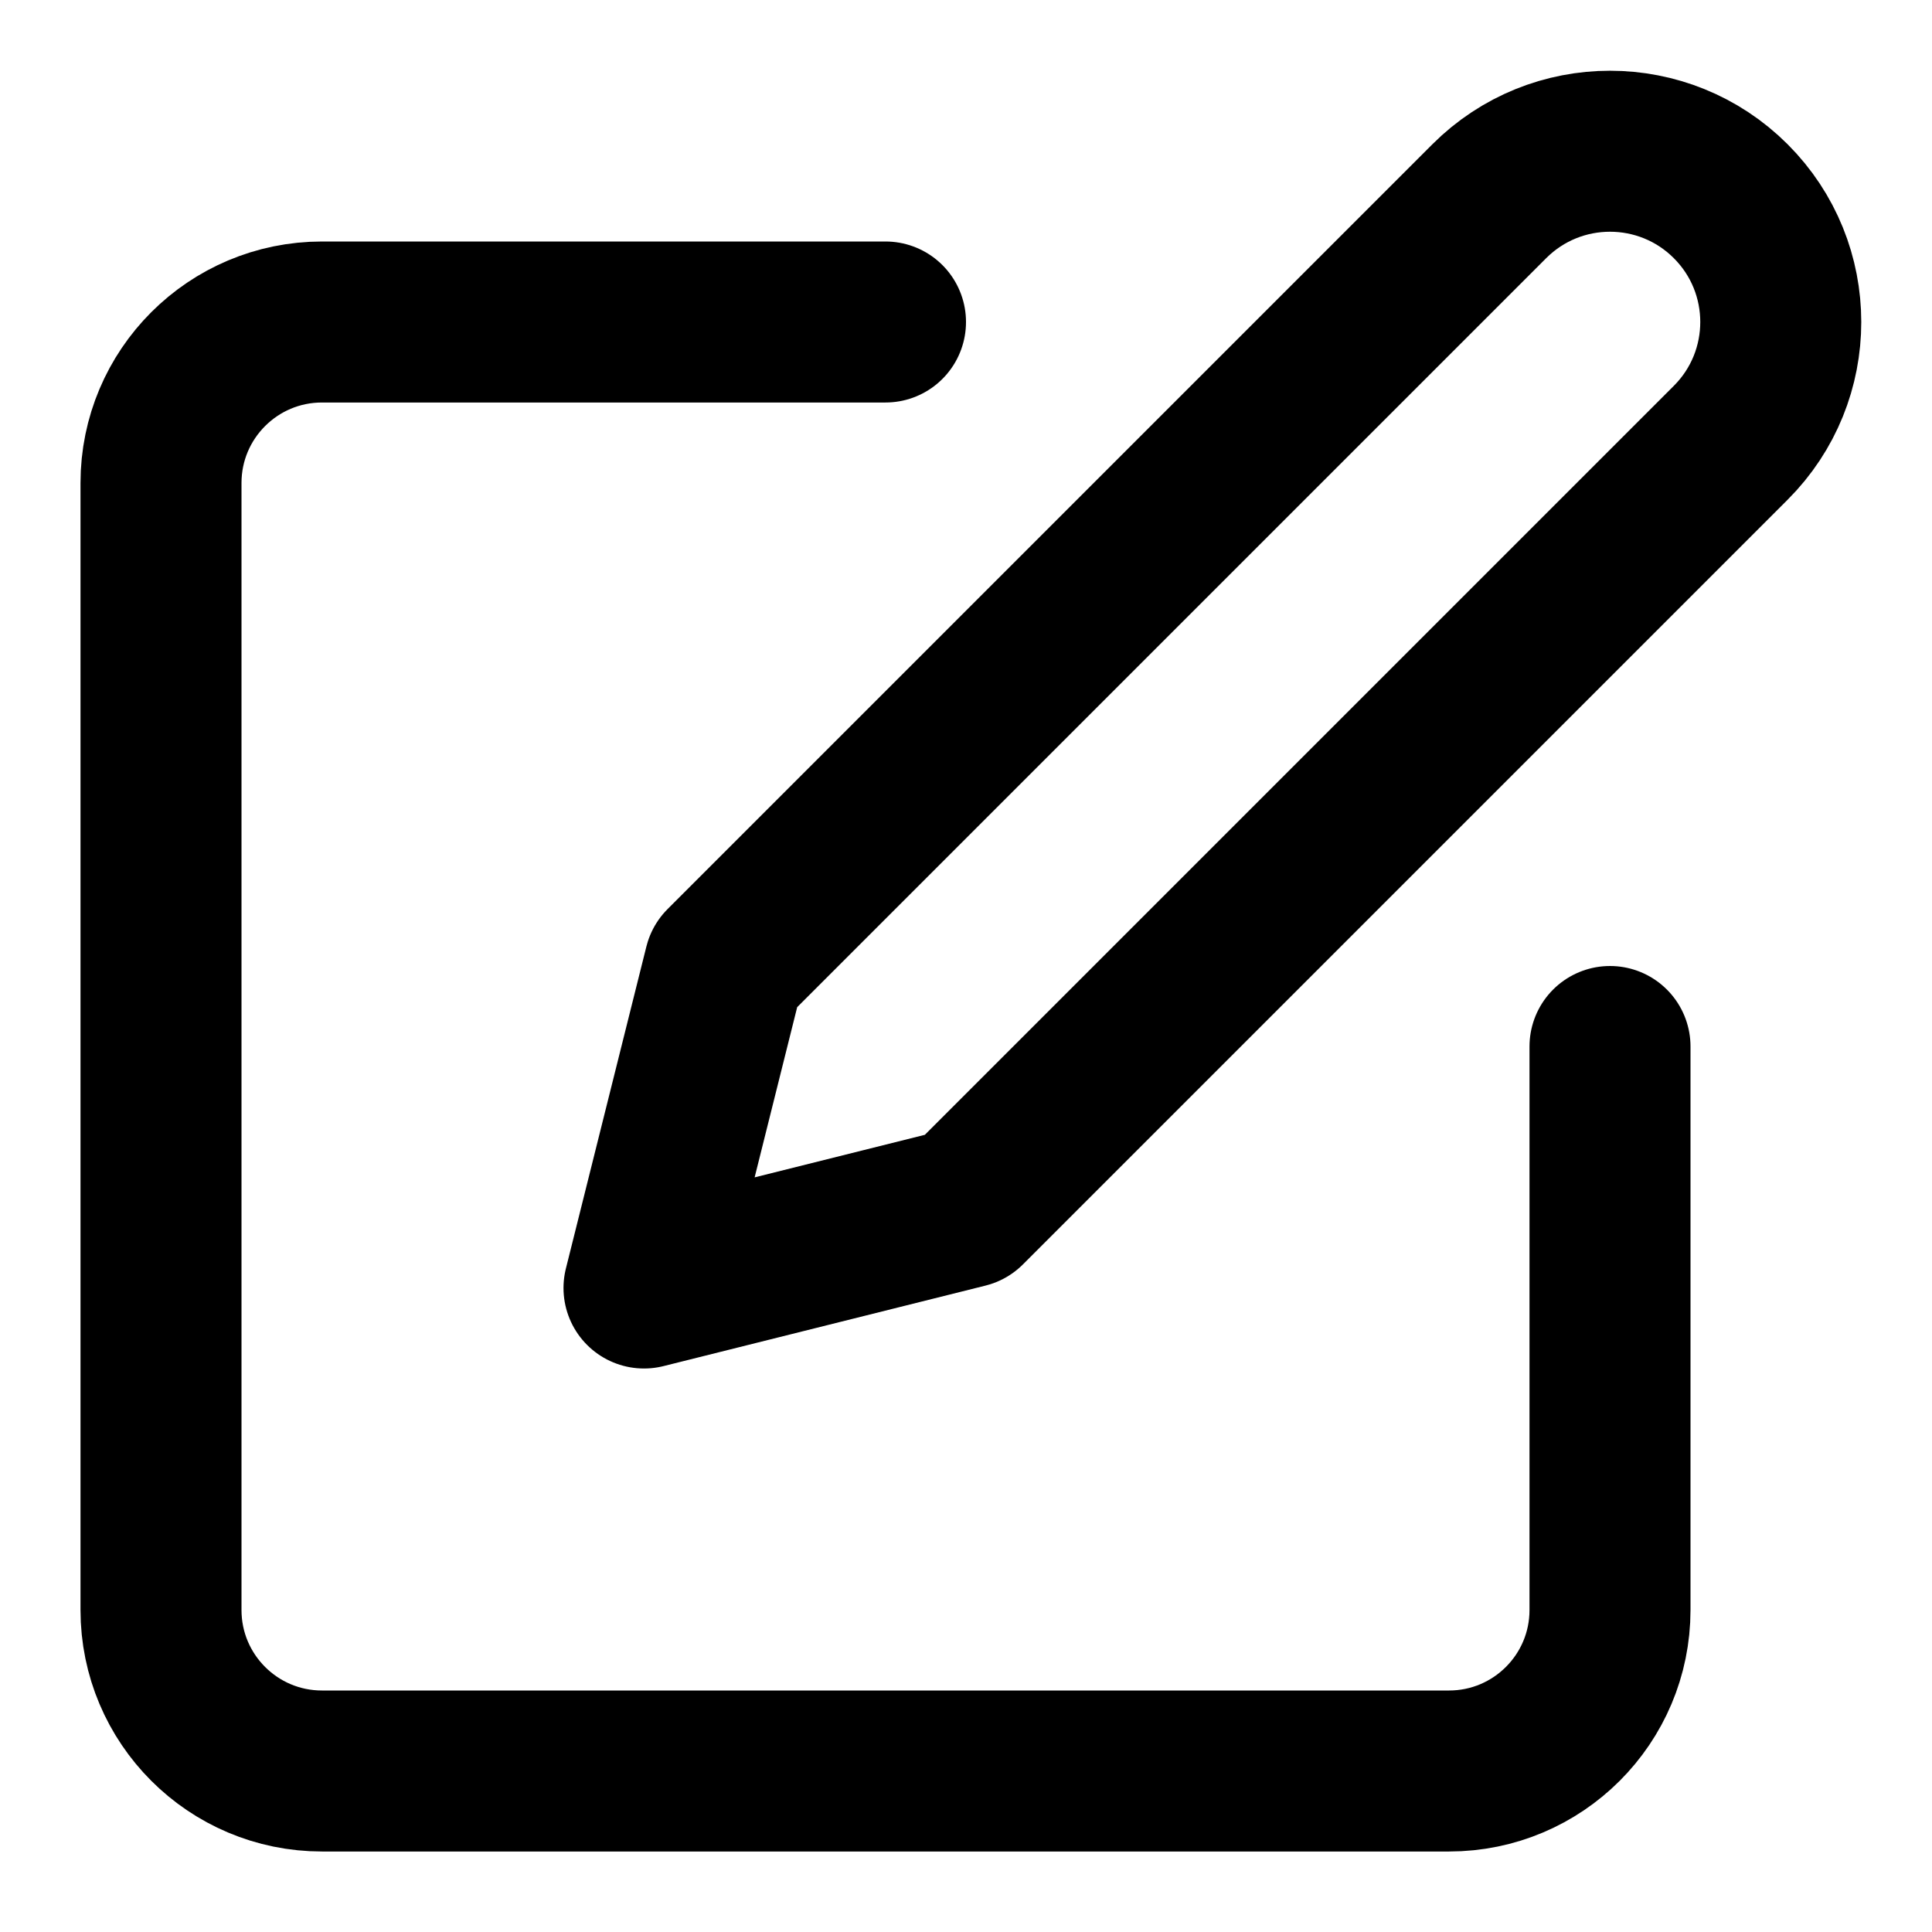
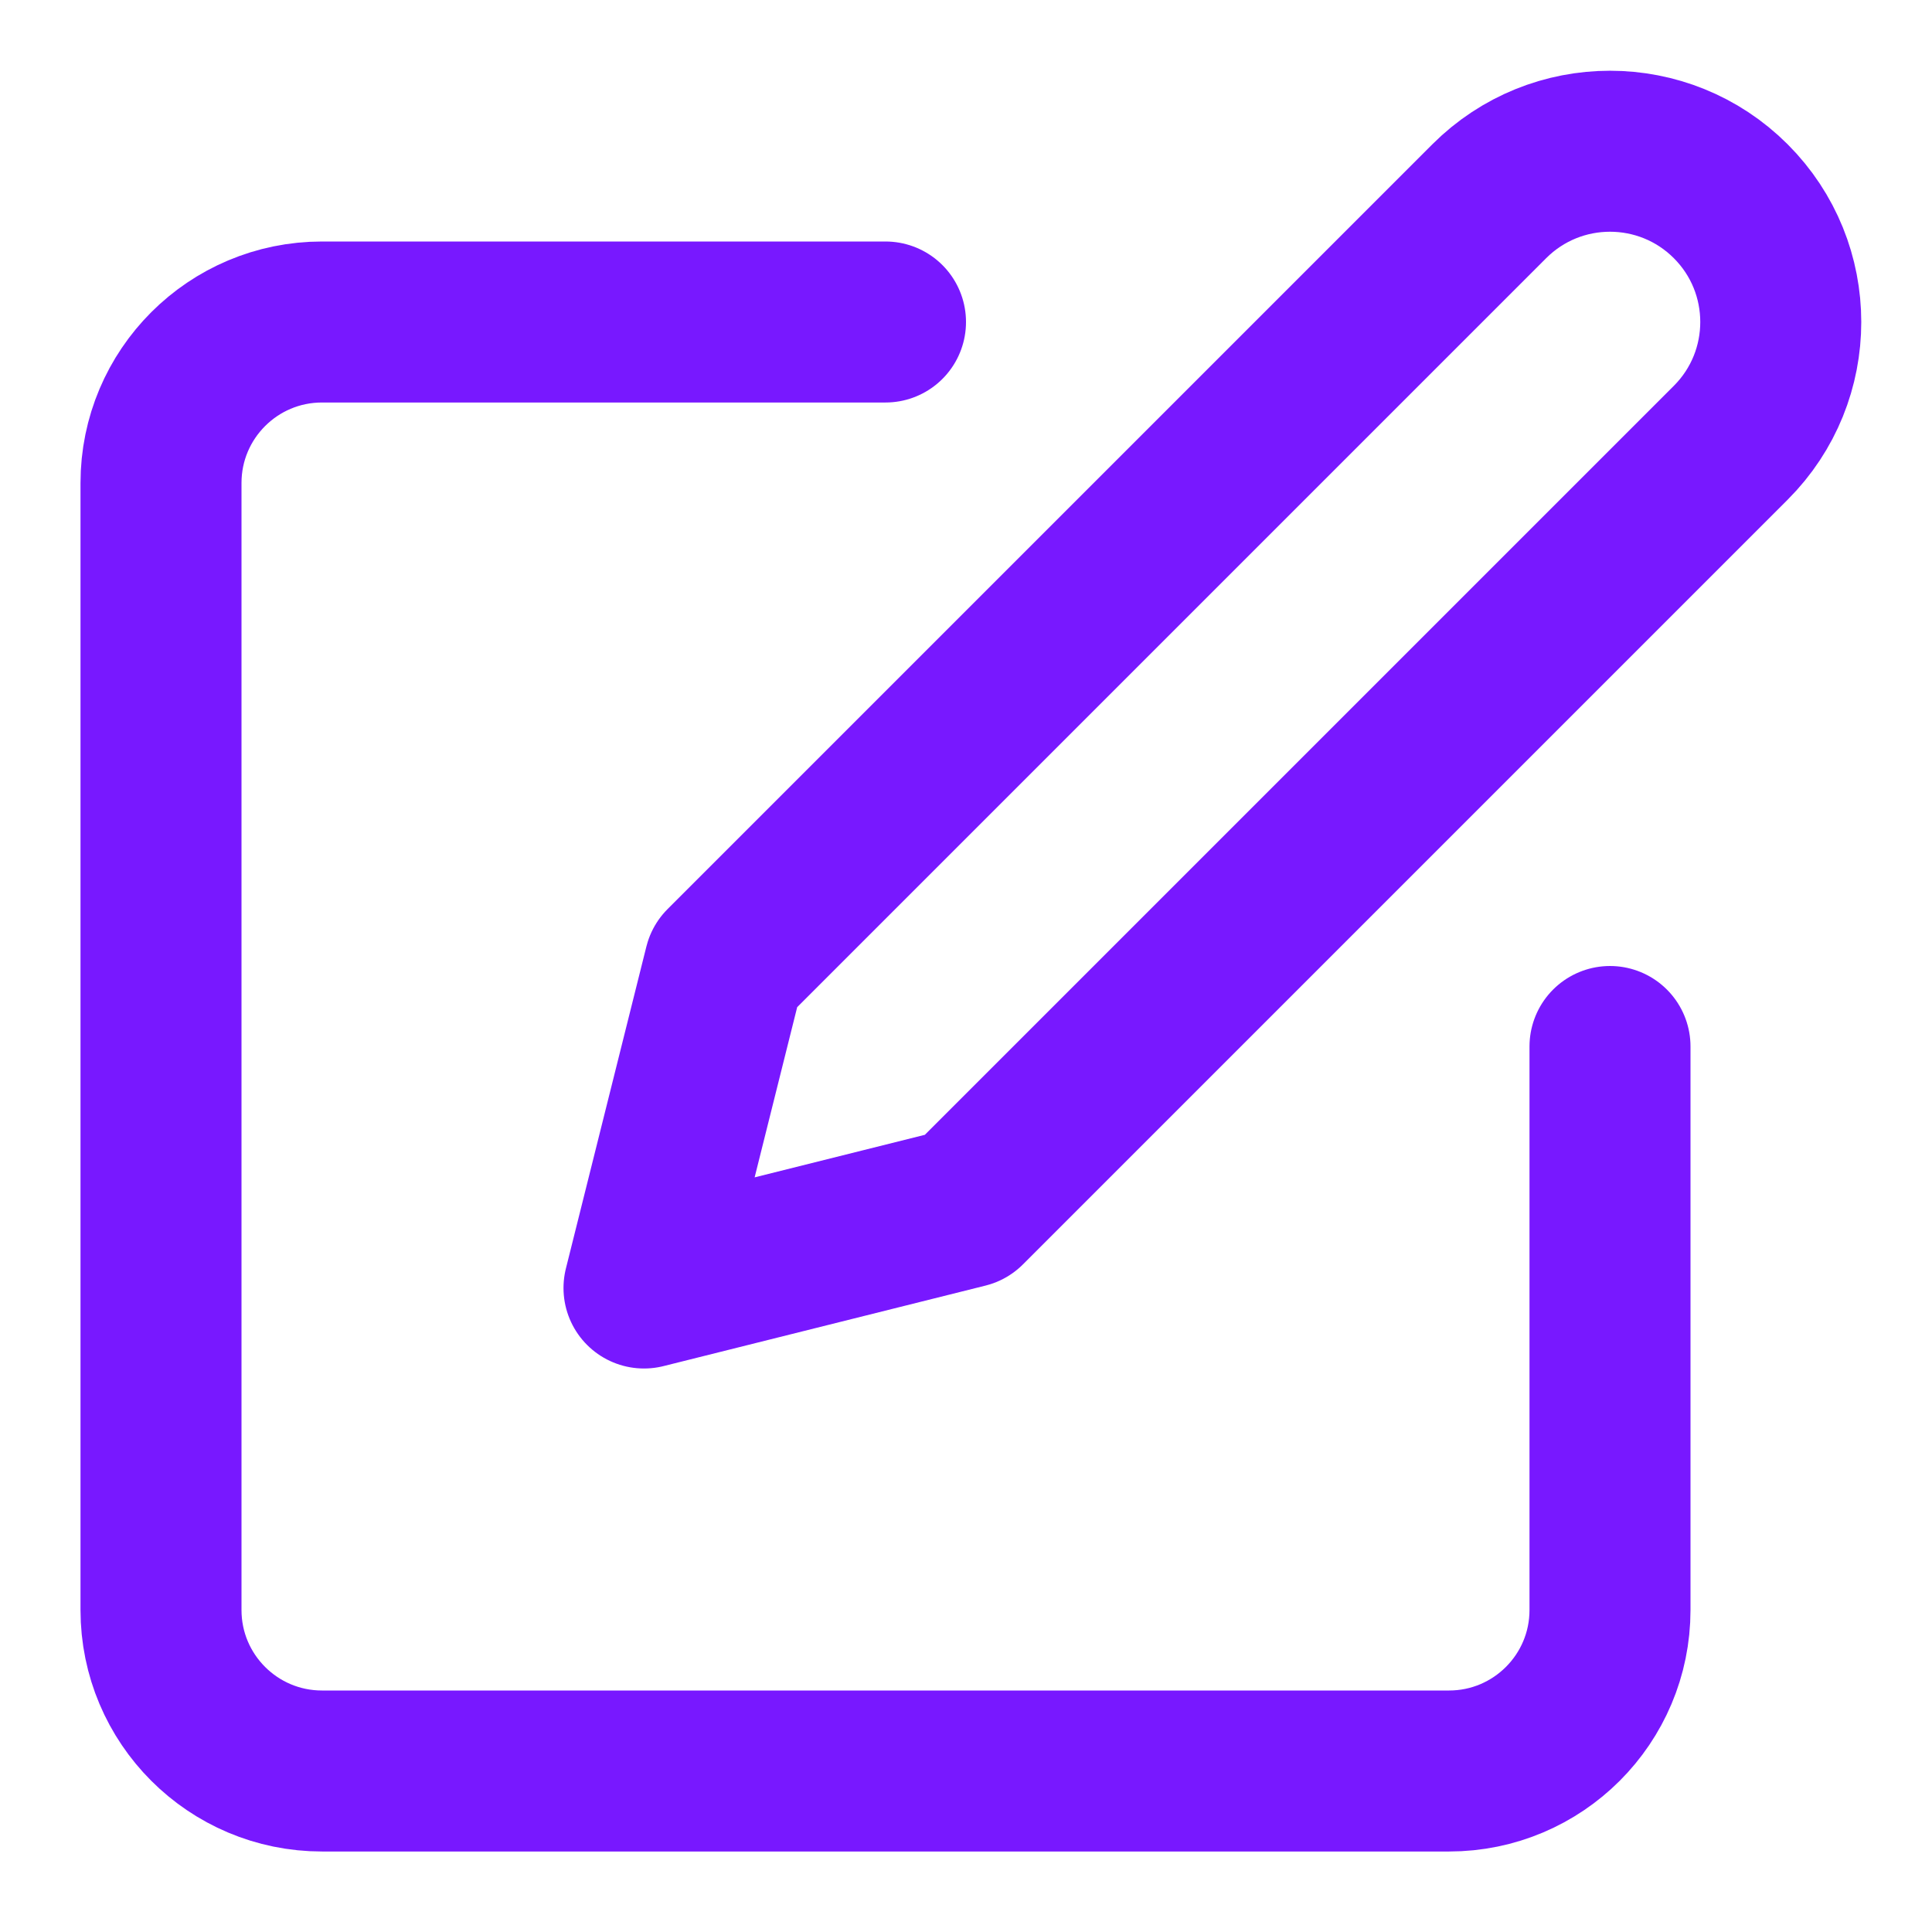
- <svg xmlns="http://www.w3.org/2000/svg" width="24" height="24" viewBox="0 0 24 24" fill="none" stroke="currentColor" stroke-width="2" stroke-linecap="round" stroke-linejoin="round" class="feather feather-edit">
+ <svg xmlns="http://www.w3.org/2000/svg" width="24" height="24" viewBox="0 0 24 24" fill="none" stroke="#7818FF" stroke-width="2" stroke-linecap="round" stroke-linejoin="round" class="feather feather-edit">
  <path d="M11 4H4a2 2 0 0 0-2 2v14a2 2 0 0 0 2 2h14a2 2 0 0 0 2-2v-7" />
  <path d="M18.5 2.5a2.121 2.121 0 0 1 3 3L12 15l-4 1 1-4 9.5-9.5z" />
</svg>
